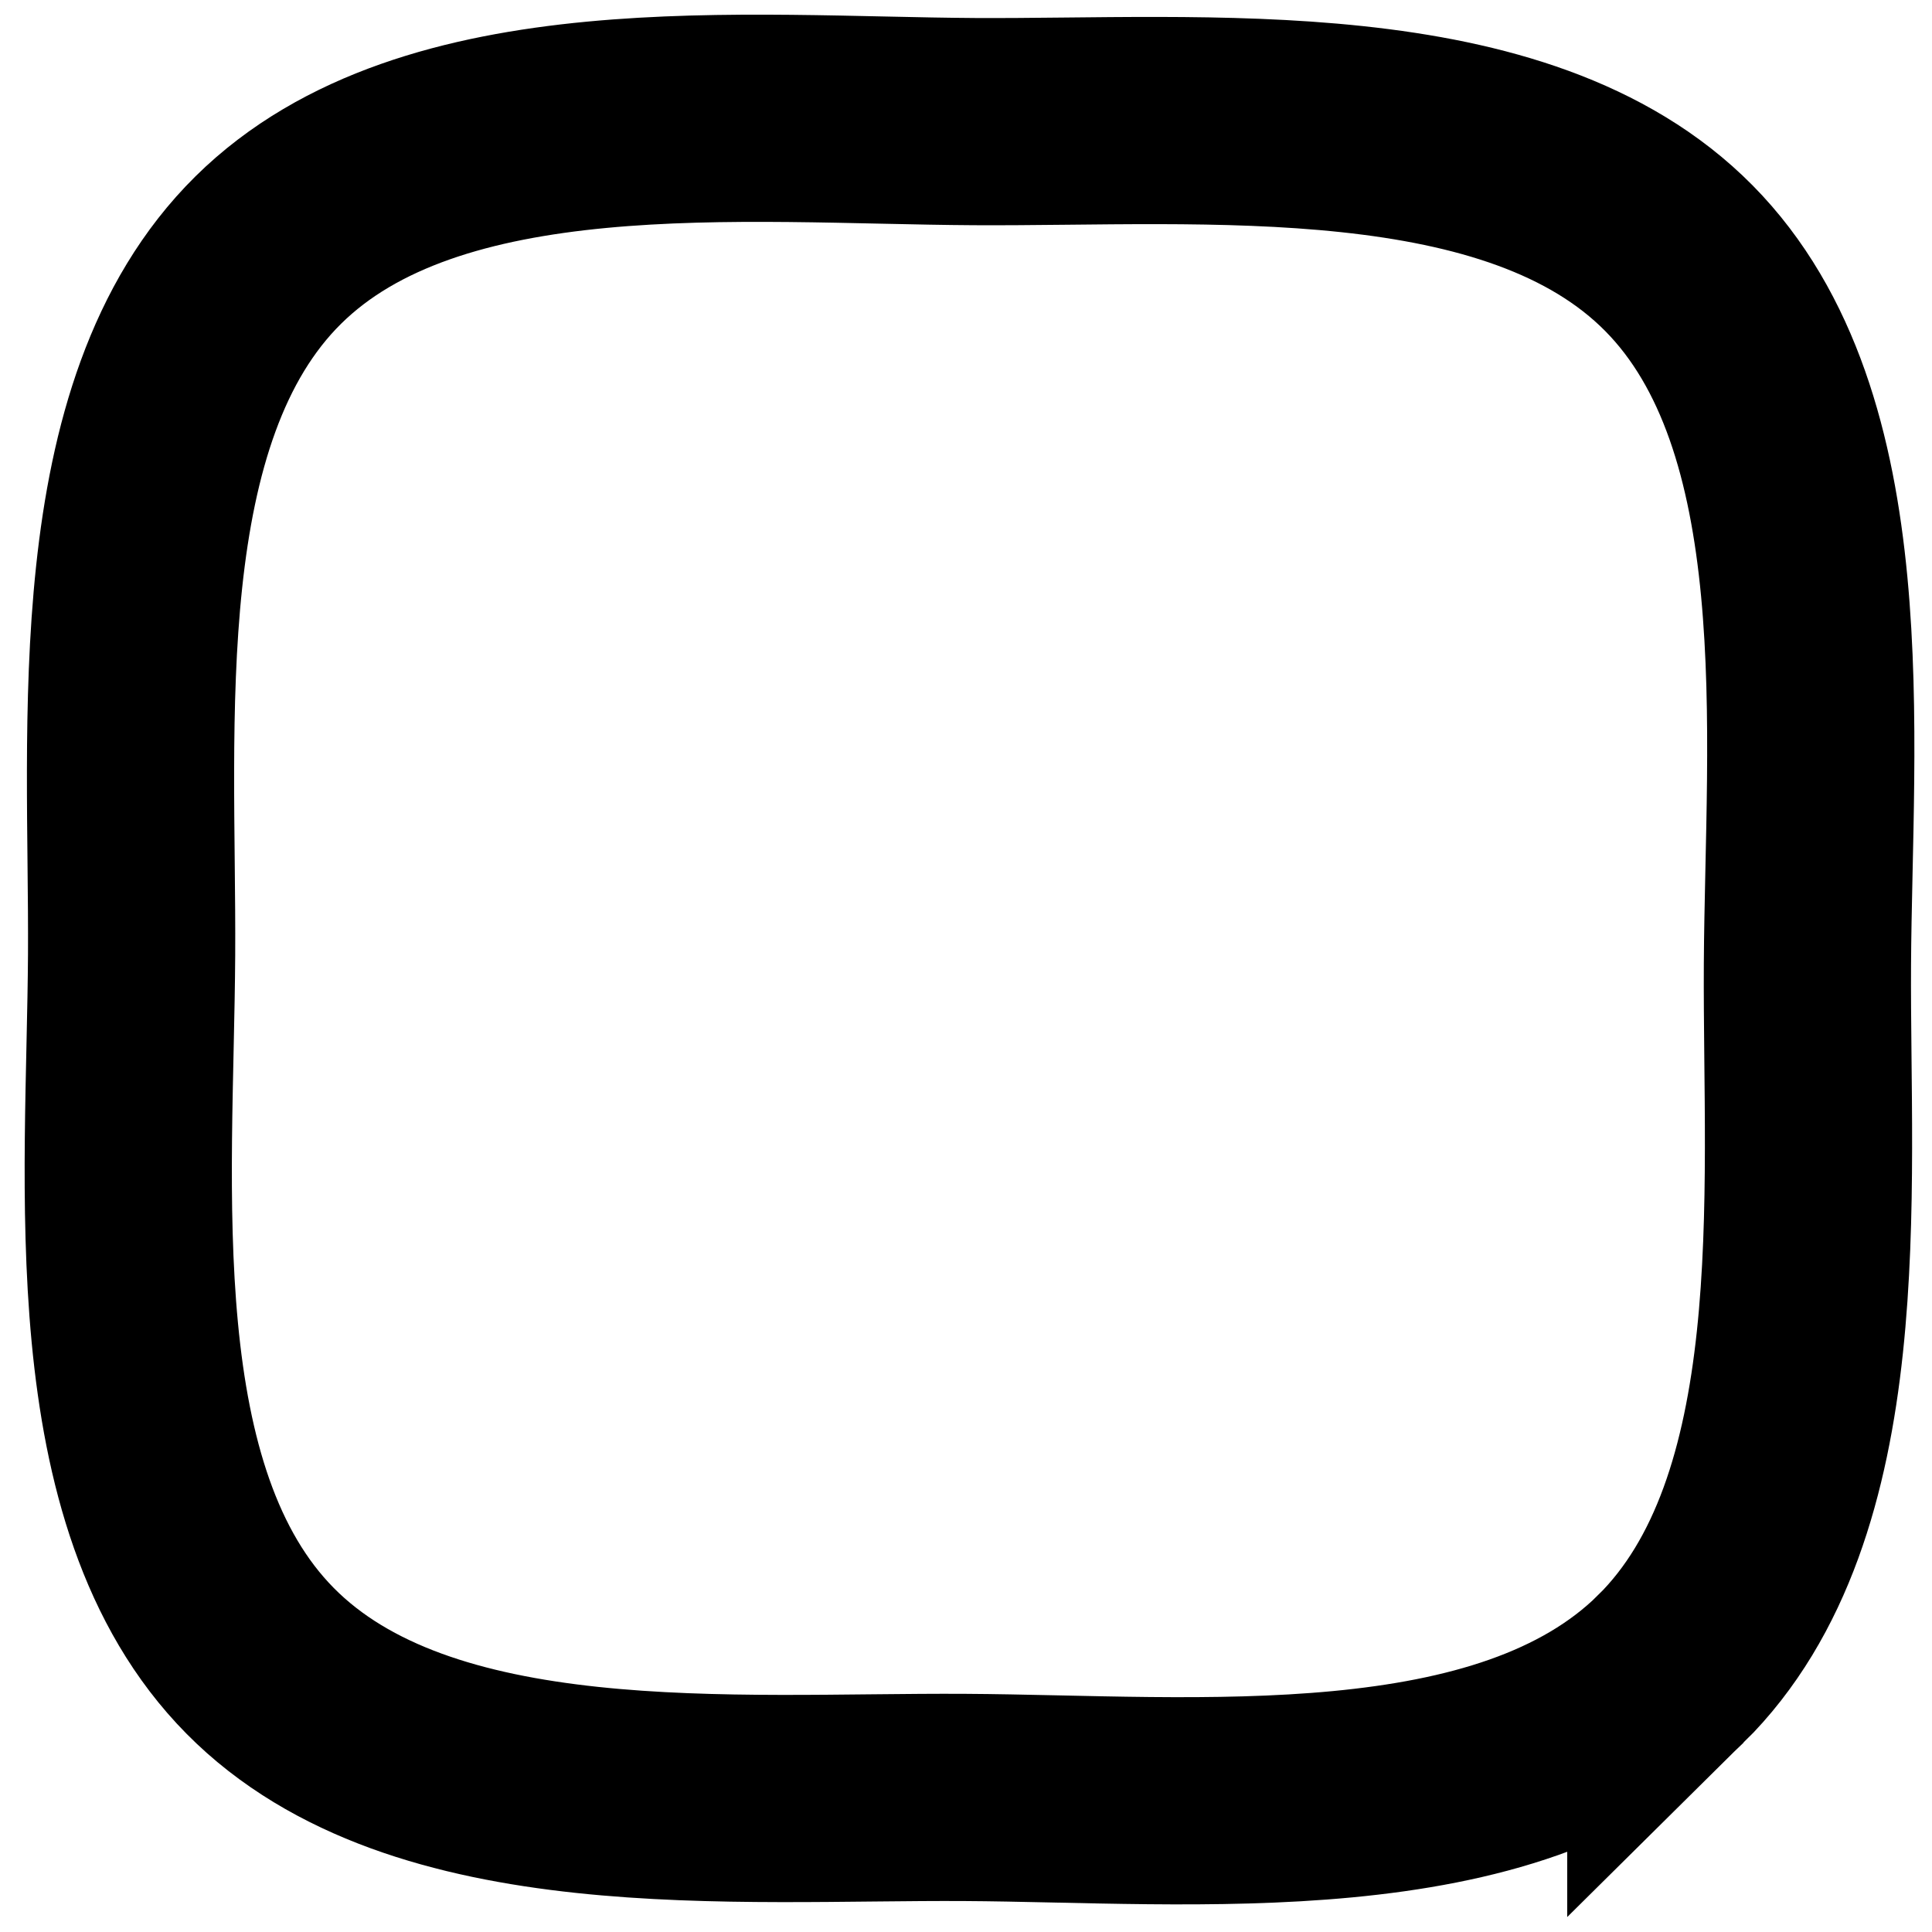
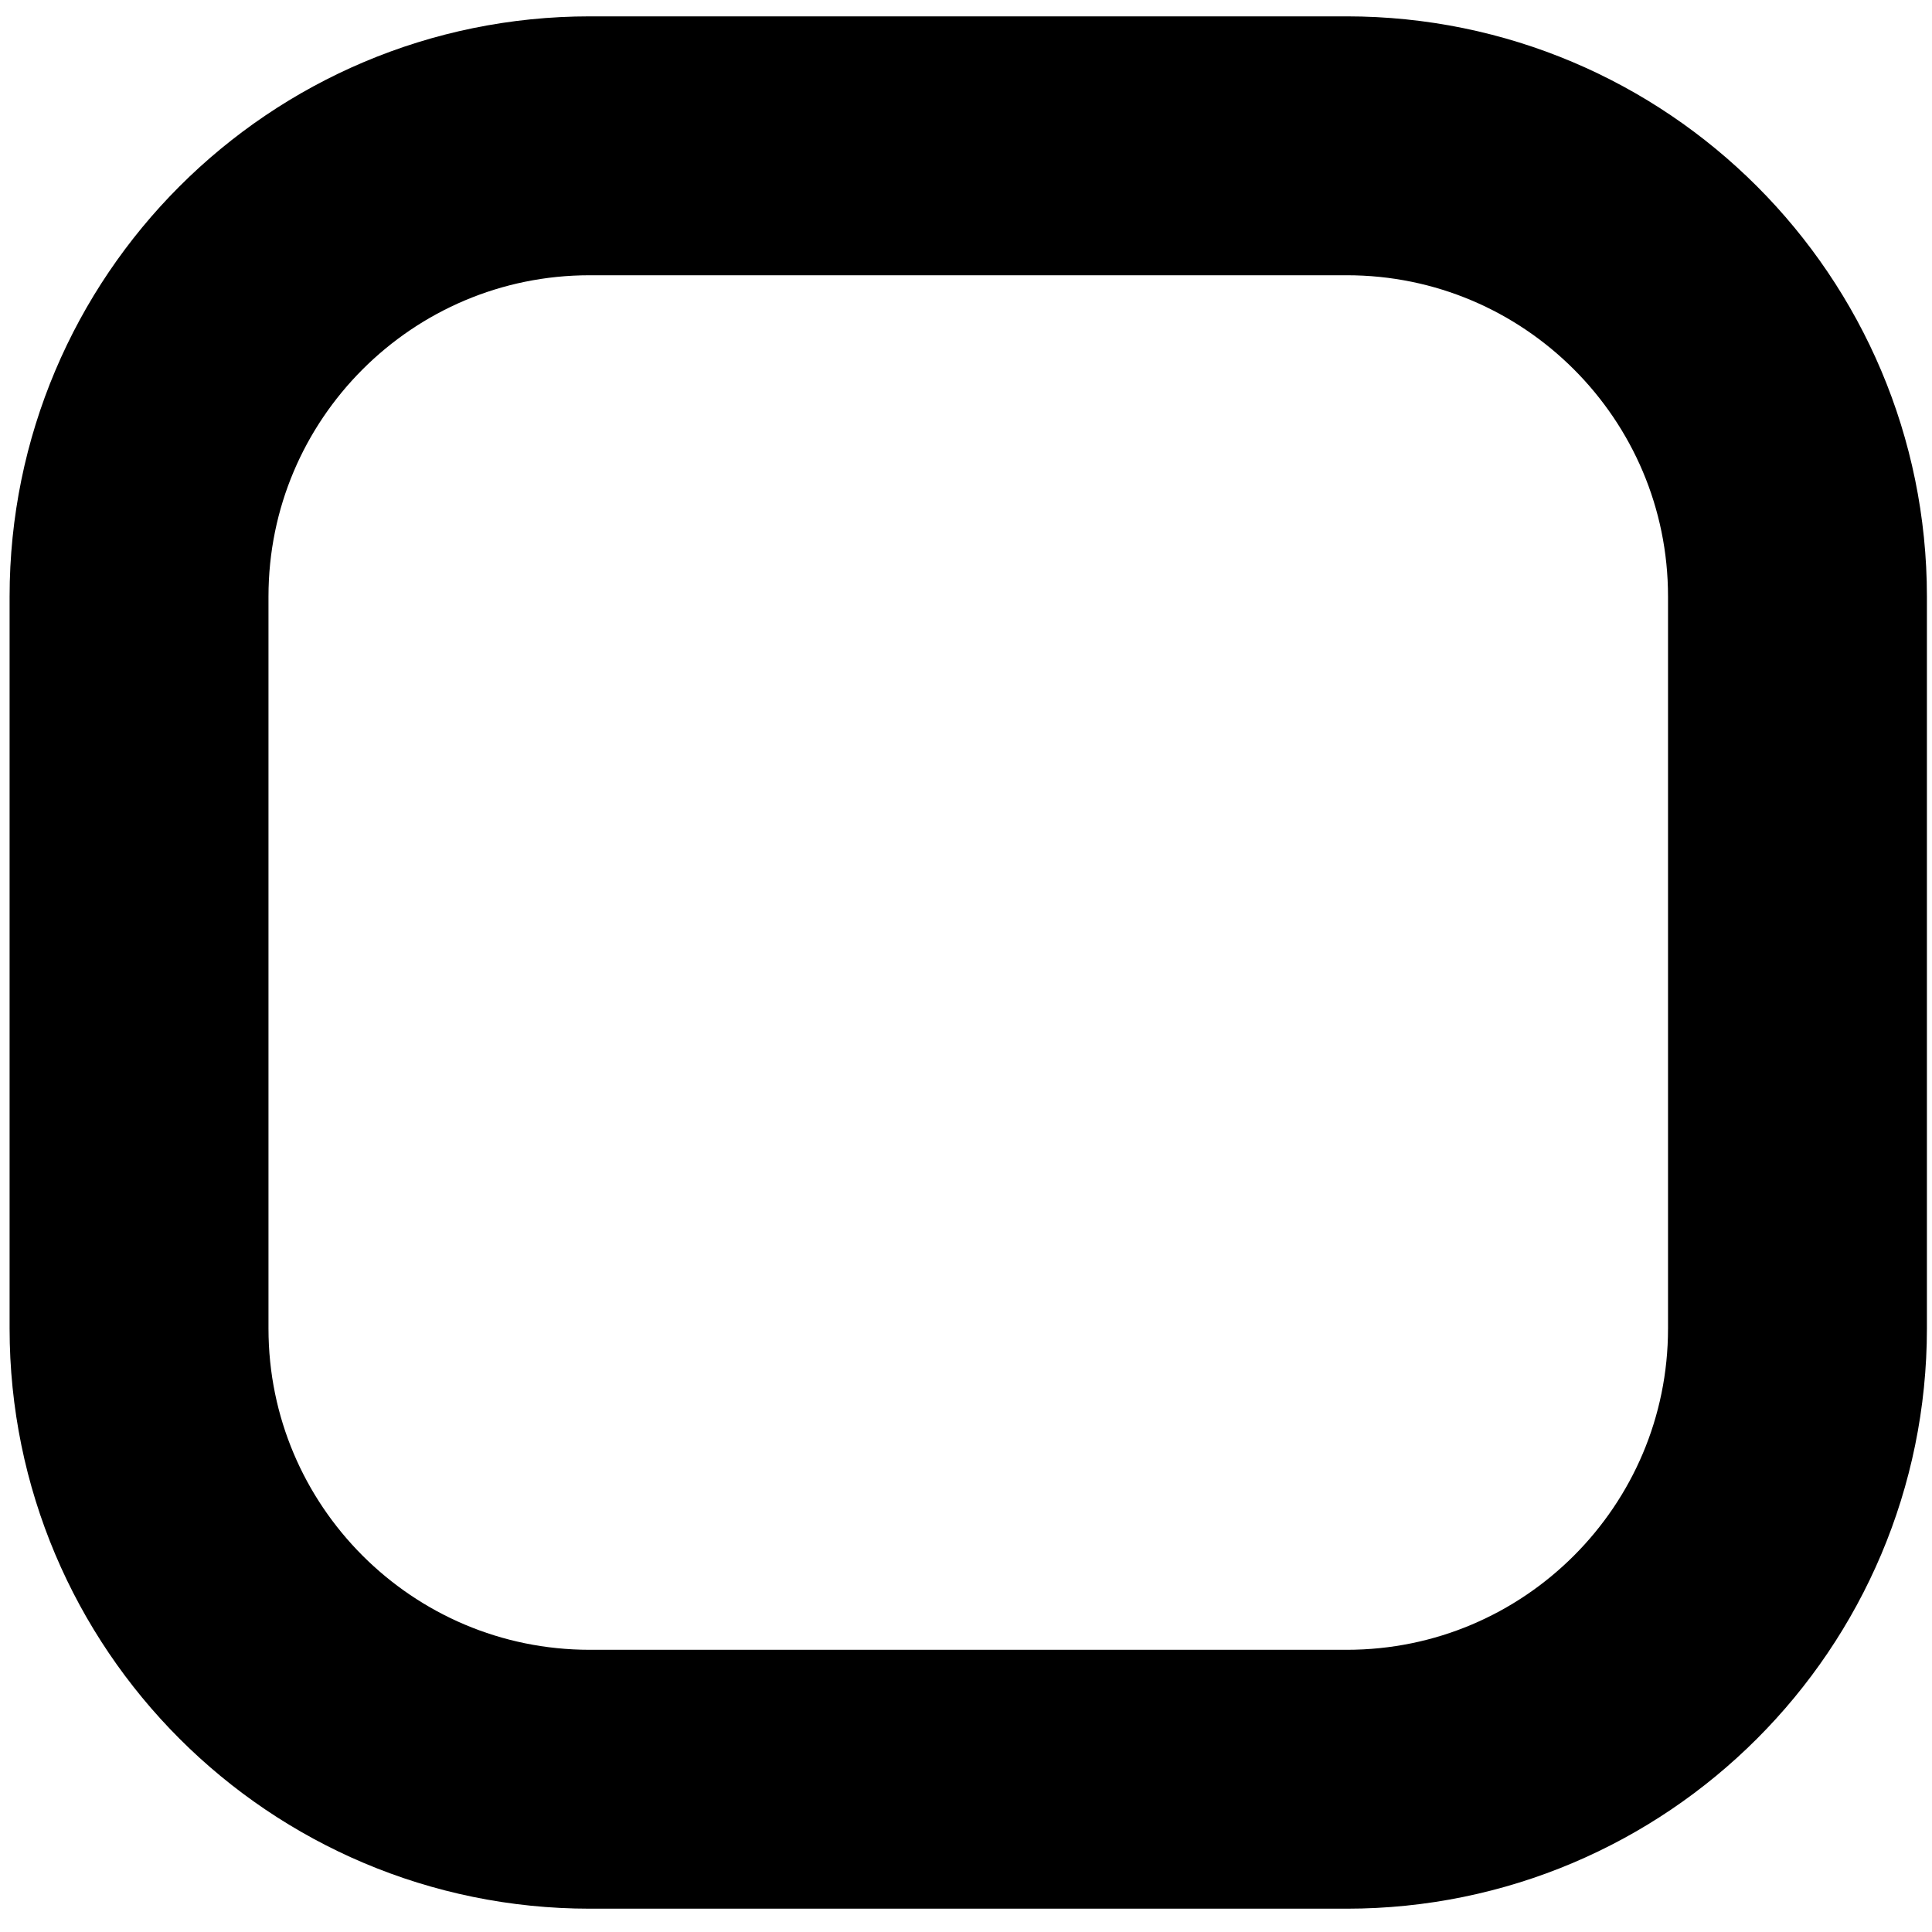
<svg xmlns="http://www.w3.org/2000/svg" version="1.1" width="30" height="30" id="svg2">
-   <defs id="defs4" />
-   <g transform="translate(0,-1022.362)" id="layer1" style="display:none">
-     <path d="m 420,706.648 c -73.018,57.23 -197.202,30.038 -289.301,18.874 -92.099,-11.164 -219.184,-14.428 -276.414,-87.446 -57.23,-73.018 -30.038,-197.202 -18.874,-289.301 11.164,-92.099 14.428,-219.184 87.446,-276.414 C -4.125,15.132 120.059,42.324 212.158,53.488 c 92.099,11.164 219.184,14.428 276.414,87.446 57.23,73.018 30.038,197.202 18.874,289.301 -11.164,92.099 -14.428,219.184 -87.446,276.414 z" transform="matrix(0.0381874,-0.00440673,0.00440673,0.0381874,6.769104,1023.182)" id="path2985" style="fill:#000fb5;fill-opacity:1;fill-rule:evenodd;stroke:#000fb5;stroke-width:83.702;stroke-linecap:butt;stroke-linejoin:miter;stroke-miterlimit:4;stroke-opacity:1;stroke-dasharray:none" />
-   </g>
-   <g id="layer2" style="display:none">
-     <path d="m 420,706.648 c -73.018,57.23 -197.202,30.038 -289.301,18.874 -92.099,-11.164 -219.184,-14.428 -276.414,-87.446 -57.23,-73.018 -30.038,-197.202 -18.874,-289.301 11.164,-92.099 14.428,-219.184 87.446,-276.414 C -4.125,15.132 120.059,42.324 212.158,53.488 c 92.099,11.164 219.184,14.428 276.414,87.446 57.23,73.018 30.038,197.202 18.874,289.301 -11.164,92.099 -14.428,219.184 -87.446,276.414 z" transform="matrix(0.03833776,-0.00442409,0.00442409,0.03833776,6.759206,0.782878)" id="path2985-5" style="fill:#00b515;fill-opacity:1;fill-rule:evenodd;stroke:#00b515;stroke-width:83.702;stroke-linecap:butt;stroke-linejoin:miter;stroke-miterlimit:4;stroke-opacity:1;stroke-dasharray:none" />
-   </g>
-   <g id="layer3" style="display:none">
-     <path d="m 420,706.648 c -73.018,57.23 -197.202,30.038 -289.301,18.874 -92.099,-11.164 -219.184,-14.428 -276.414,-87.446 -57.23,-73.018 -30.038,-197.202 -18.874,-289.301 11.164,-92.099 14.428,-219.184 87.446,-276.414 C -4.125,15.132 120.059,42.324 212.158,53.488 c 92.099,11.164 219.184,14.428 276.414,87.446 57.23,73.018 30.038,197.202 18.874,289.301 -11.164,92.099 -14.428,219.184 -87.446,276.414 z" transform="matrix(0.03833776,-0.00442409,0.00442409,0.03833776,6.701436,0.8984189)" id="path3774" style="fill:#880000;fill-opacity:1;fill-rule:evenodd;stroke:#880000;stroke-width:93.879;stroke-linecap:butt;stroke-linejoin:miter;stroke-miterlimit:4;stroke-opacity:1;stroke-dasharray:none;display:inline" />
-   </g>
-   <g id="layer4" style="display:none">
-     <path d="m 420,706.648 c -73.018,57.23 -197.202,30.038 -289.301,18.874 -92.099,-11.164 -219.184,-14.428 -276.414,-87.446 -57.23,-73.018 -30.038,-197.202 -18.874,-289.301 11.164,-92.099 14.428,-219.184 87.446,-276.414 C -4.125,15.132 120.059,42.324 212.158,53.488 c 92.099,11.164 219.184,14.428 276.414,87.446 57.23,73.018 30.038,197.202 18.874,289.301 -11.164,92.099 -14.428,219.184 -87.446,276.414 z" transform="matrix(0.03796598,-0.00438118,0.00438118,0.03796598,6.776486,0.8561519)" id="path3774-2" style="fill:#c17272;fill-opacity:1;stroke:#c17272;stroke-width:94.798;stroke-linecap:butt;stroke-linejoin:miter;stroke-miterlimit:4;stroke-opacity:1;stroke-dasharray:none;display:inline" />
-   </g>
-   <g id="layer5">
-     <path d="m 420,706.648 c -73.018,57.23 -197.202,30.038 -289.301,18.874 -92.099,-11.164 -219.184,-14.428 -276.414,-87.446 -57.23,-73.018 -30.038,-197.202 -18.874,-289.301 11.164,-92.099 14.428,-219.184 87.446,-276.414 C -4.125,15.132 120.059,42.324 212.158,53.488 c 92.099,11.164 219.184,14.428 276.414,87.446 57.23,73.018 30.038,197.202 18.874,289.301 -11.164,92.099 -14.428,219.184 -87.446,276.414 z" transform="matrix(0.0381874,-0.00440673,0.00440673,0.0381874,6.791742,0.780701)" id="path2985-2" style="fill:none;stroke:#000000;stroke-width:83.702;stroke-linecap:butt;stroke-linejoin:miter;stroke-miterlimit:4;stroke-opacity:1;stroke-dasharray:none;display:inline" />
-   </g>
+   <rect width="25.752" height="25.364" rx="7" ry="7" x="2.159" y="2.264" id="rect3077" style="fill:none;stroke:#000000;stroke-width:4.02;stroke-miterlimit:4;stroke-opacity:1;stroke-dasharray:none" />
</svg>
